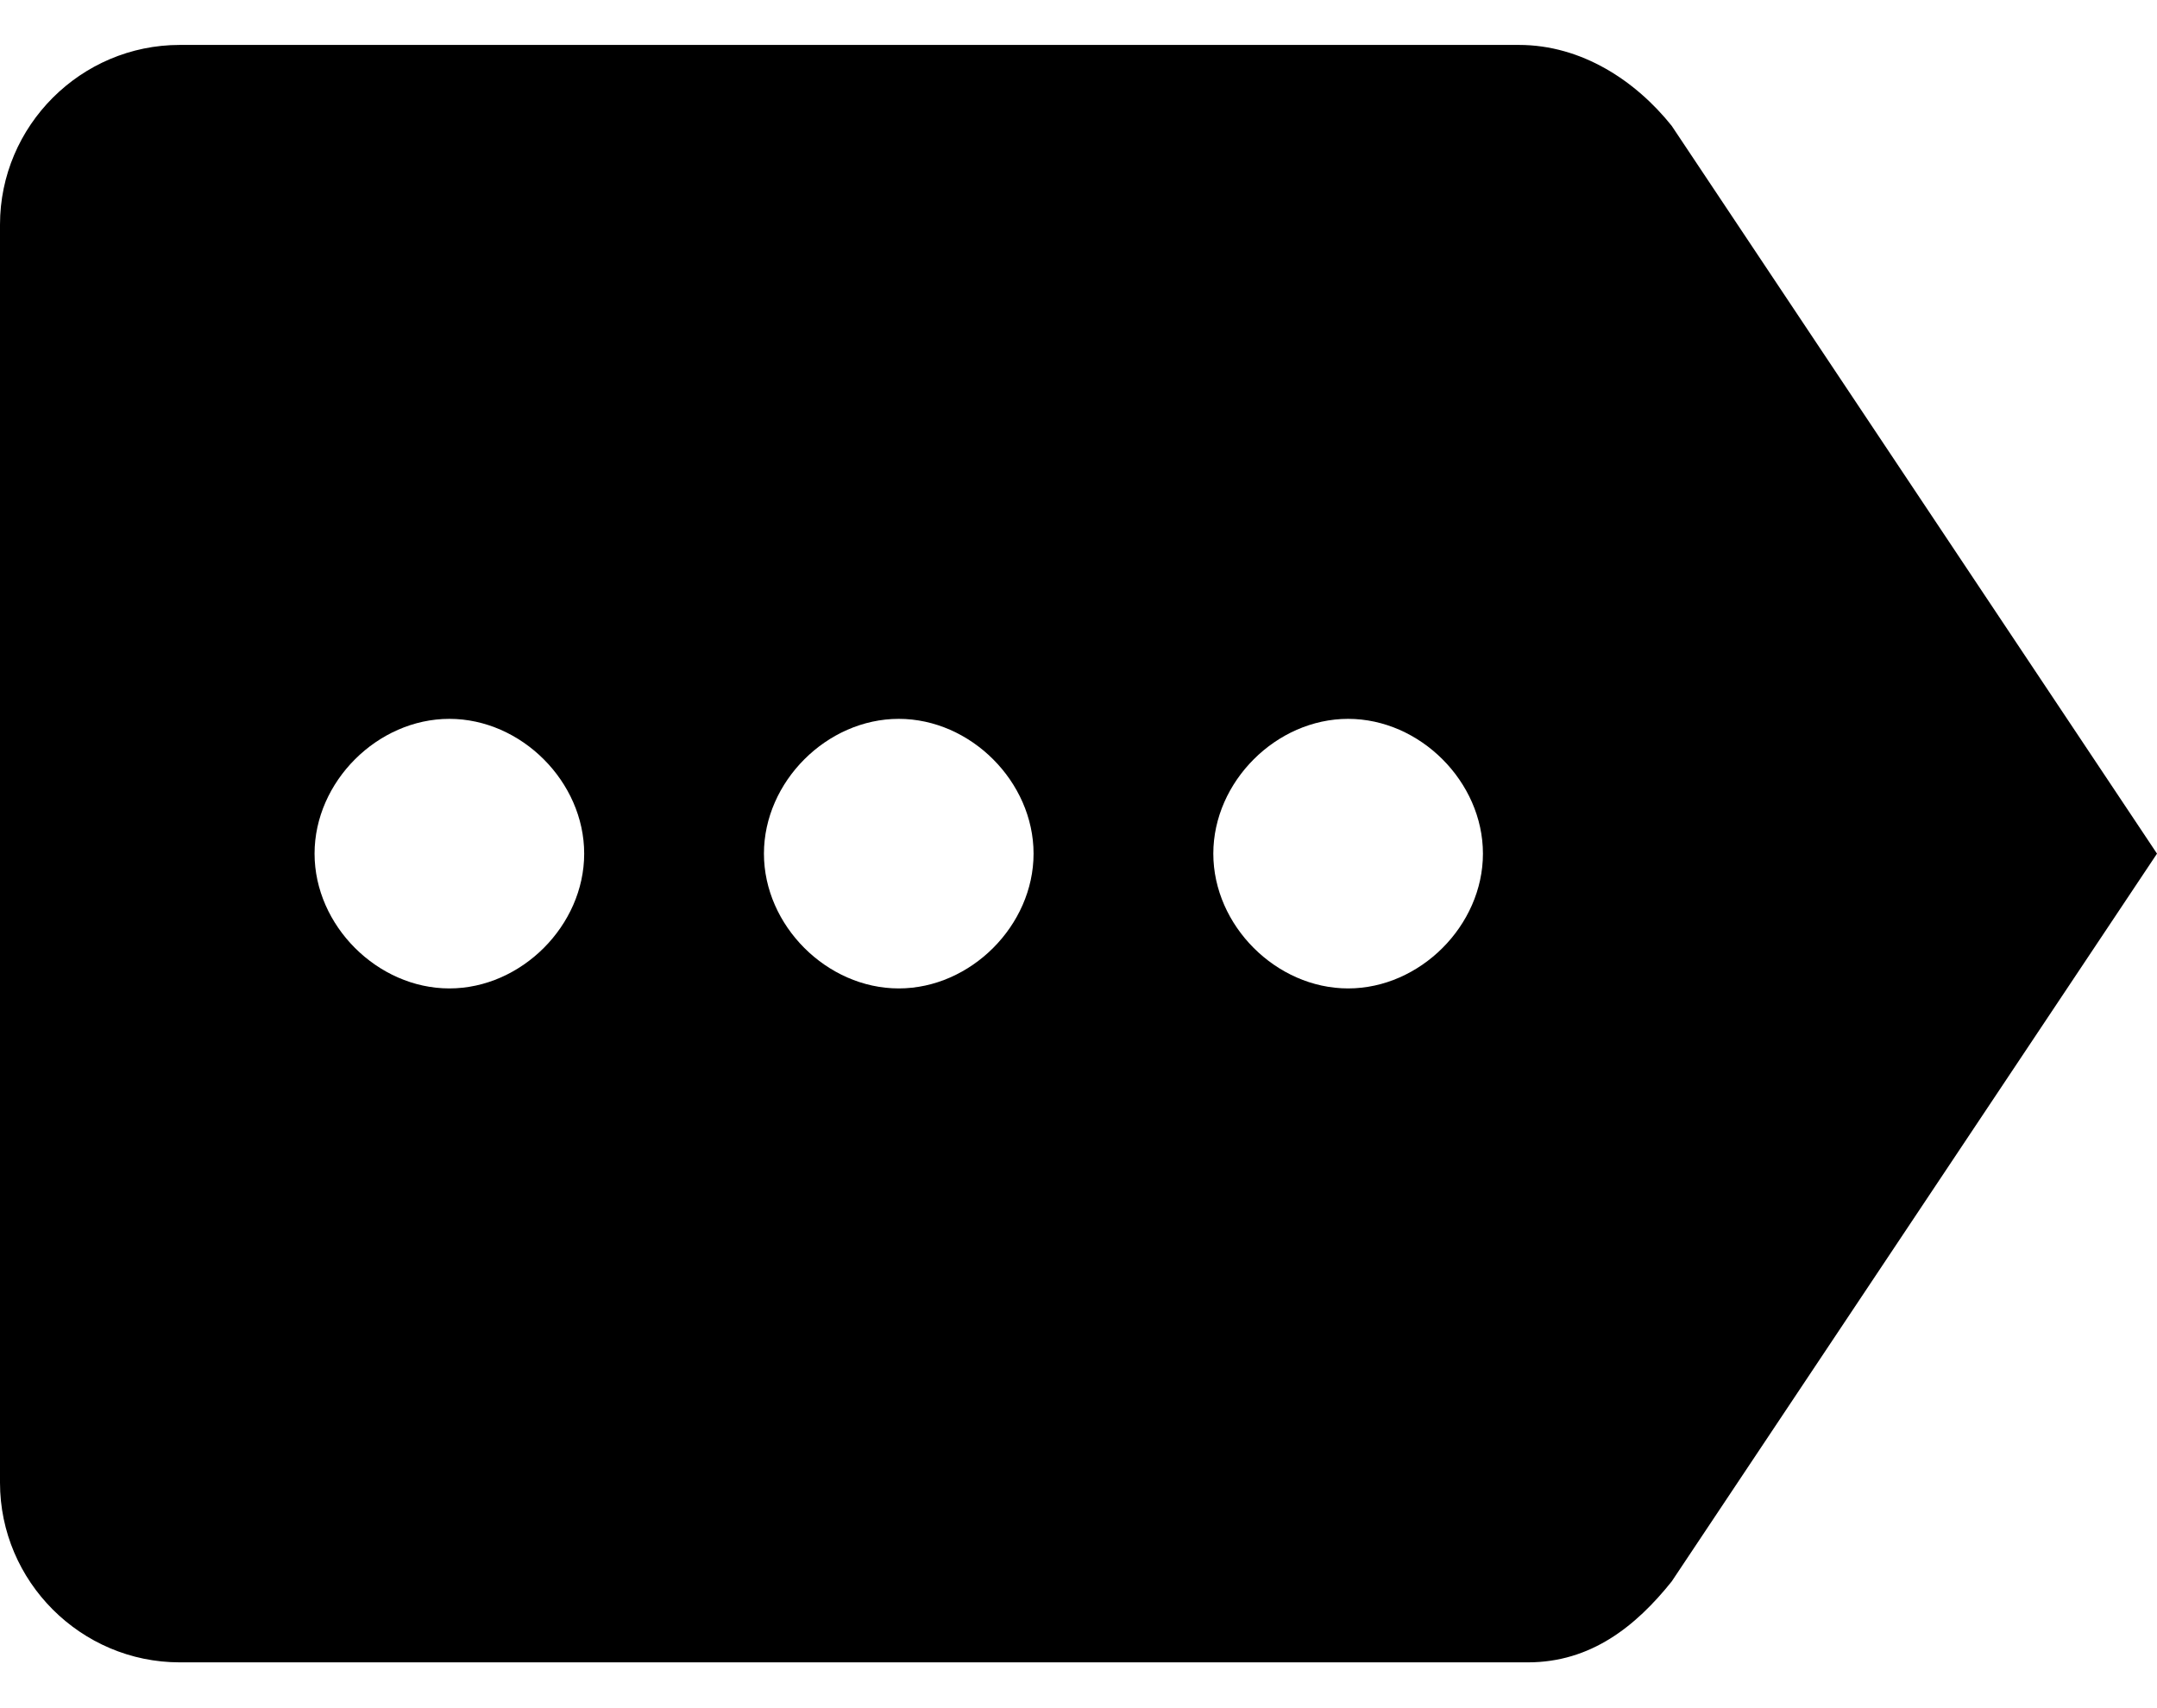
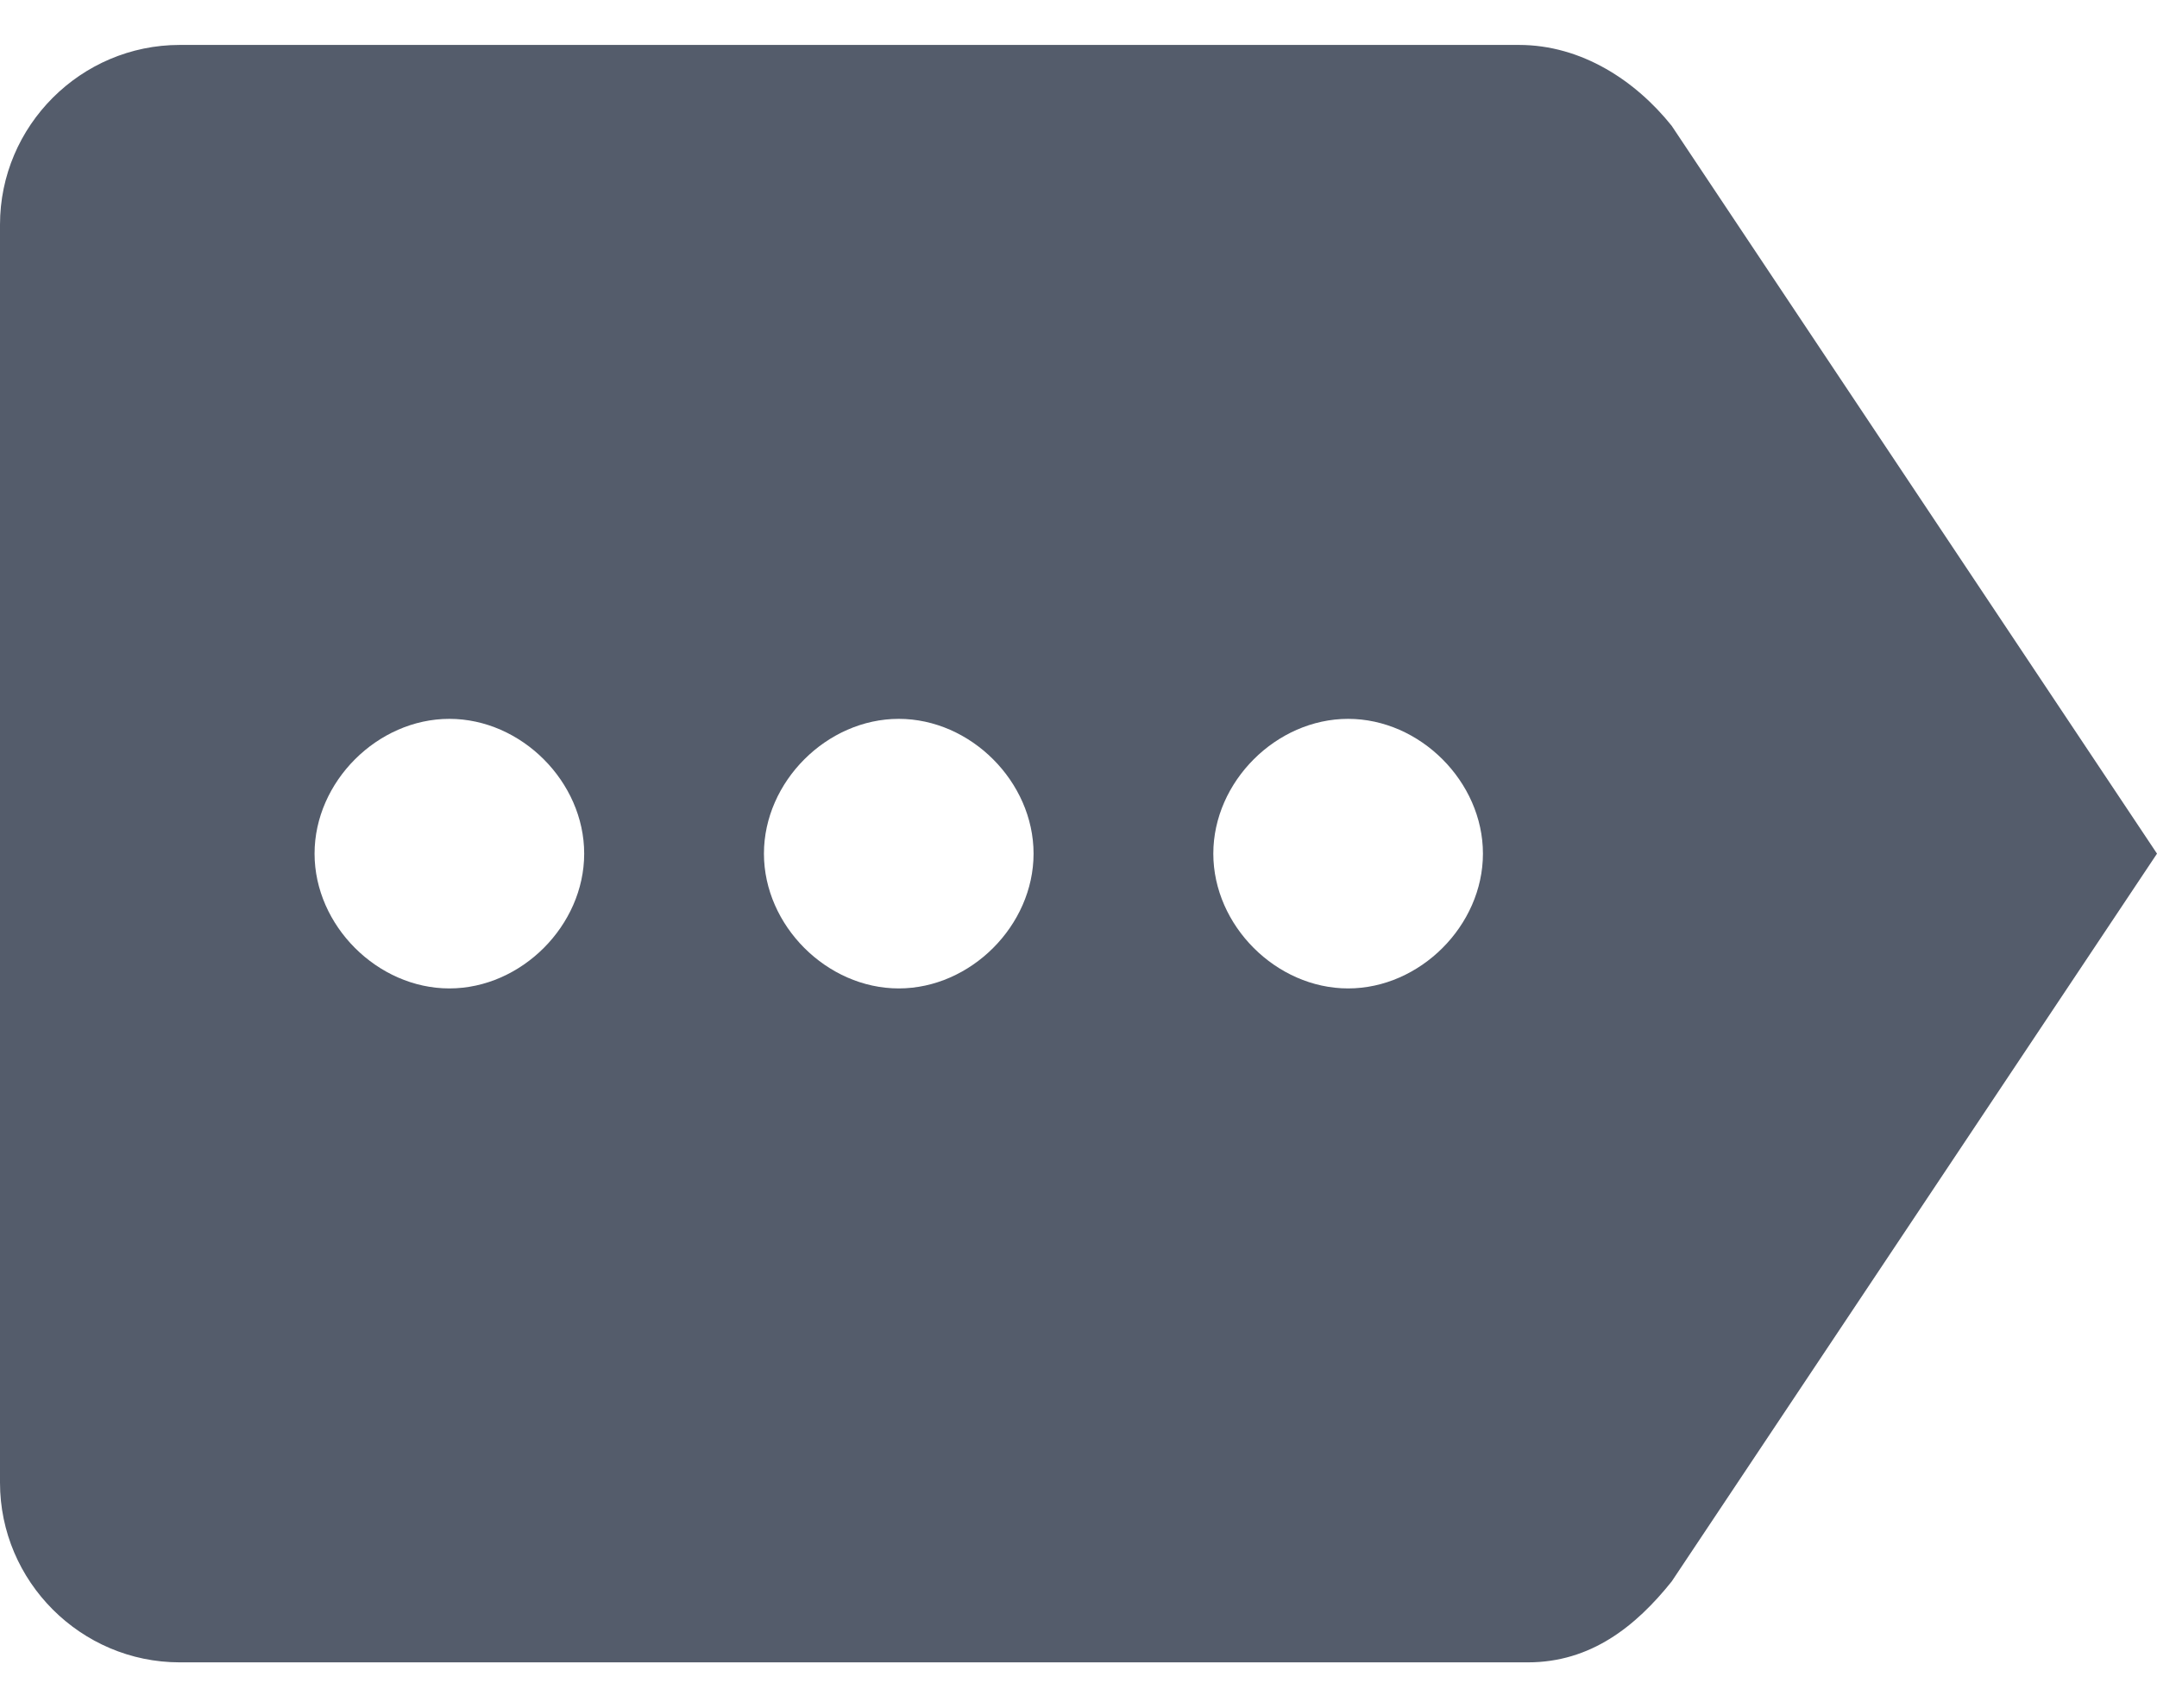
<svg xmlns="http://www.w3.org/2000/svg" version="1.1" id="レイヤー_1" x="0px" y="0px" viewBox="0 0 24 19" style="enable-background:new 0 0 24 19;" xml:space="preserve">
-   <path d="M2,18.5h15c0.7,0,1.2-0.4,1.6-0.9L24,9.5l-5.4-8.1c-0.4-0.5-1-0.9-1.7-0.9L2,0.5c-1.1,0-2,0.9-2,2l0,14  C0,17.6,0.9,18.5,2,18.5z M15,8c0.8,0,1.5,0.7,1.5,1.5S15.8,11,15,11s-1.5-0.7-1.5-1.5S14.2,8,15,8z M10,8c0.8,0,1.5,0.7,1.5,1.5  S10.8,11,10,11s-1.5-0.7-1.5-1.5S9.2,8,10,8z M5,8c0.8,0,1.5,0.7,1.5,1.5S5.8,11,5,11s-1.5-0.7-1.5-1.5S4.2,8,5,8z" />
+   <style type="text/css">
+ 	.st0{fill:#545C6B;}
+ </style>
+   <path class="st0" d="M2,18.5h15c0.7,0,1.2-0.4,1.6-0.9L24,9.5l-5.4-8.1c-0.4-0.5-1-0.9-1.7-0.9L2,0.5c-1.1,0-2,0.9-2,2v14  C0,17.6,0.9,18.5,2,18.5z M15,8c0.8,0,1.5,0.7,1.5,1.5S15.8,11,15,11s-1.5-0.7-1.5-1.5S14.2,8,15,8z M10,8c0.8,0,1.5,0.7,1.5,1.5  S10.8,11,10,11s-1.5-0.7-1.5-1.5S9.2,8,10,8z M5,8c0.8,0,1.5,0.7,1.5,1.5S5.8,11,5,11s-1.5-0.7-1.5-1.5S4.2,8,5,8z" />
</svg>
